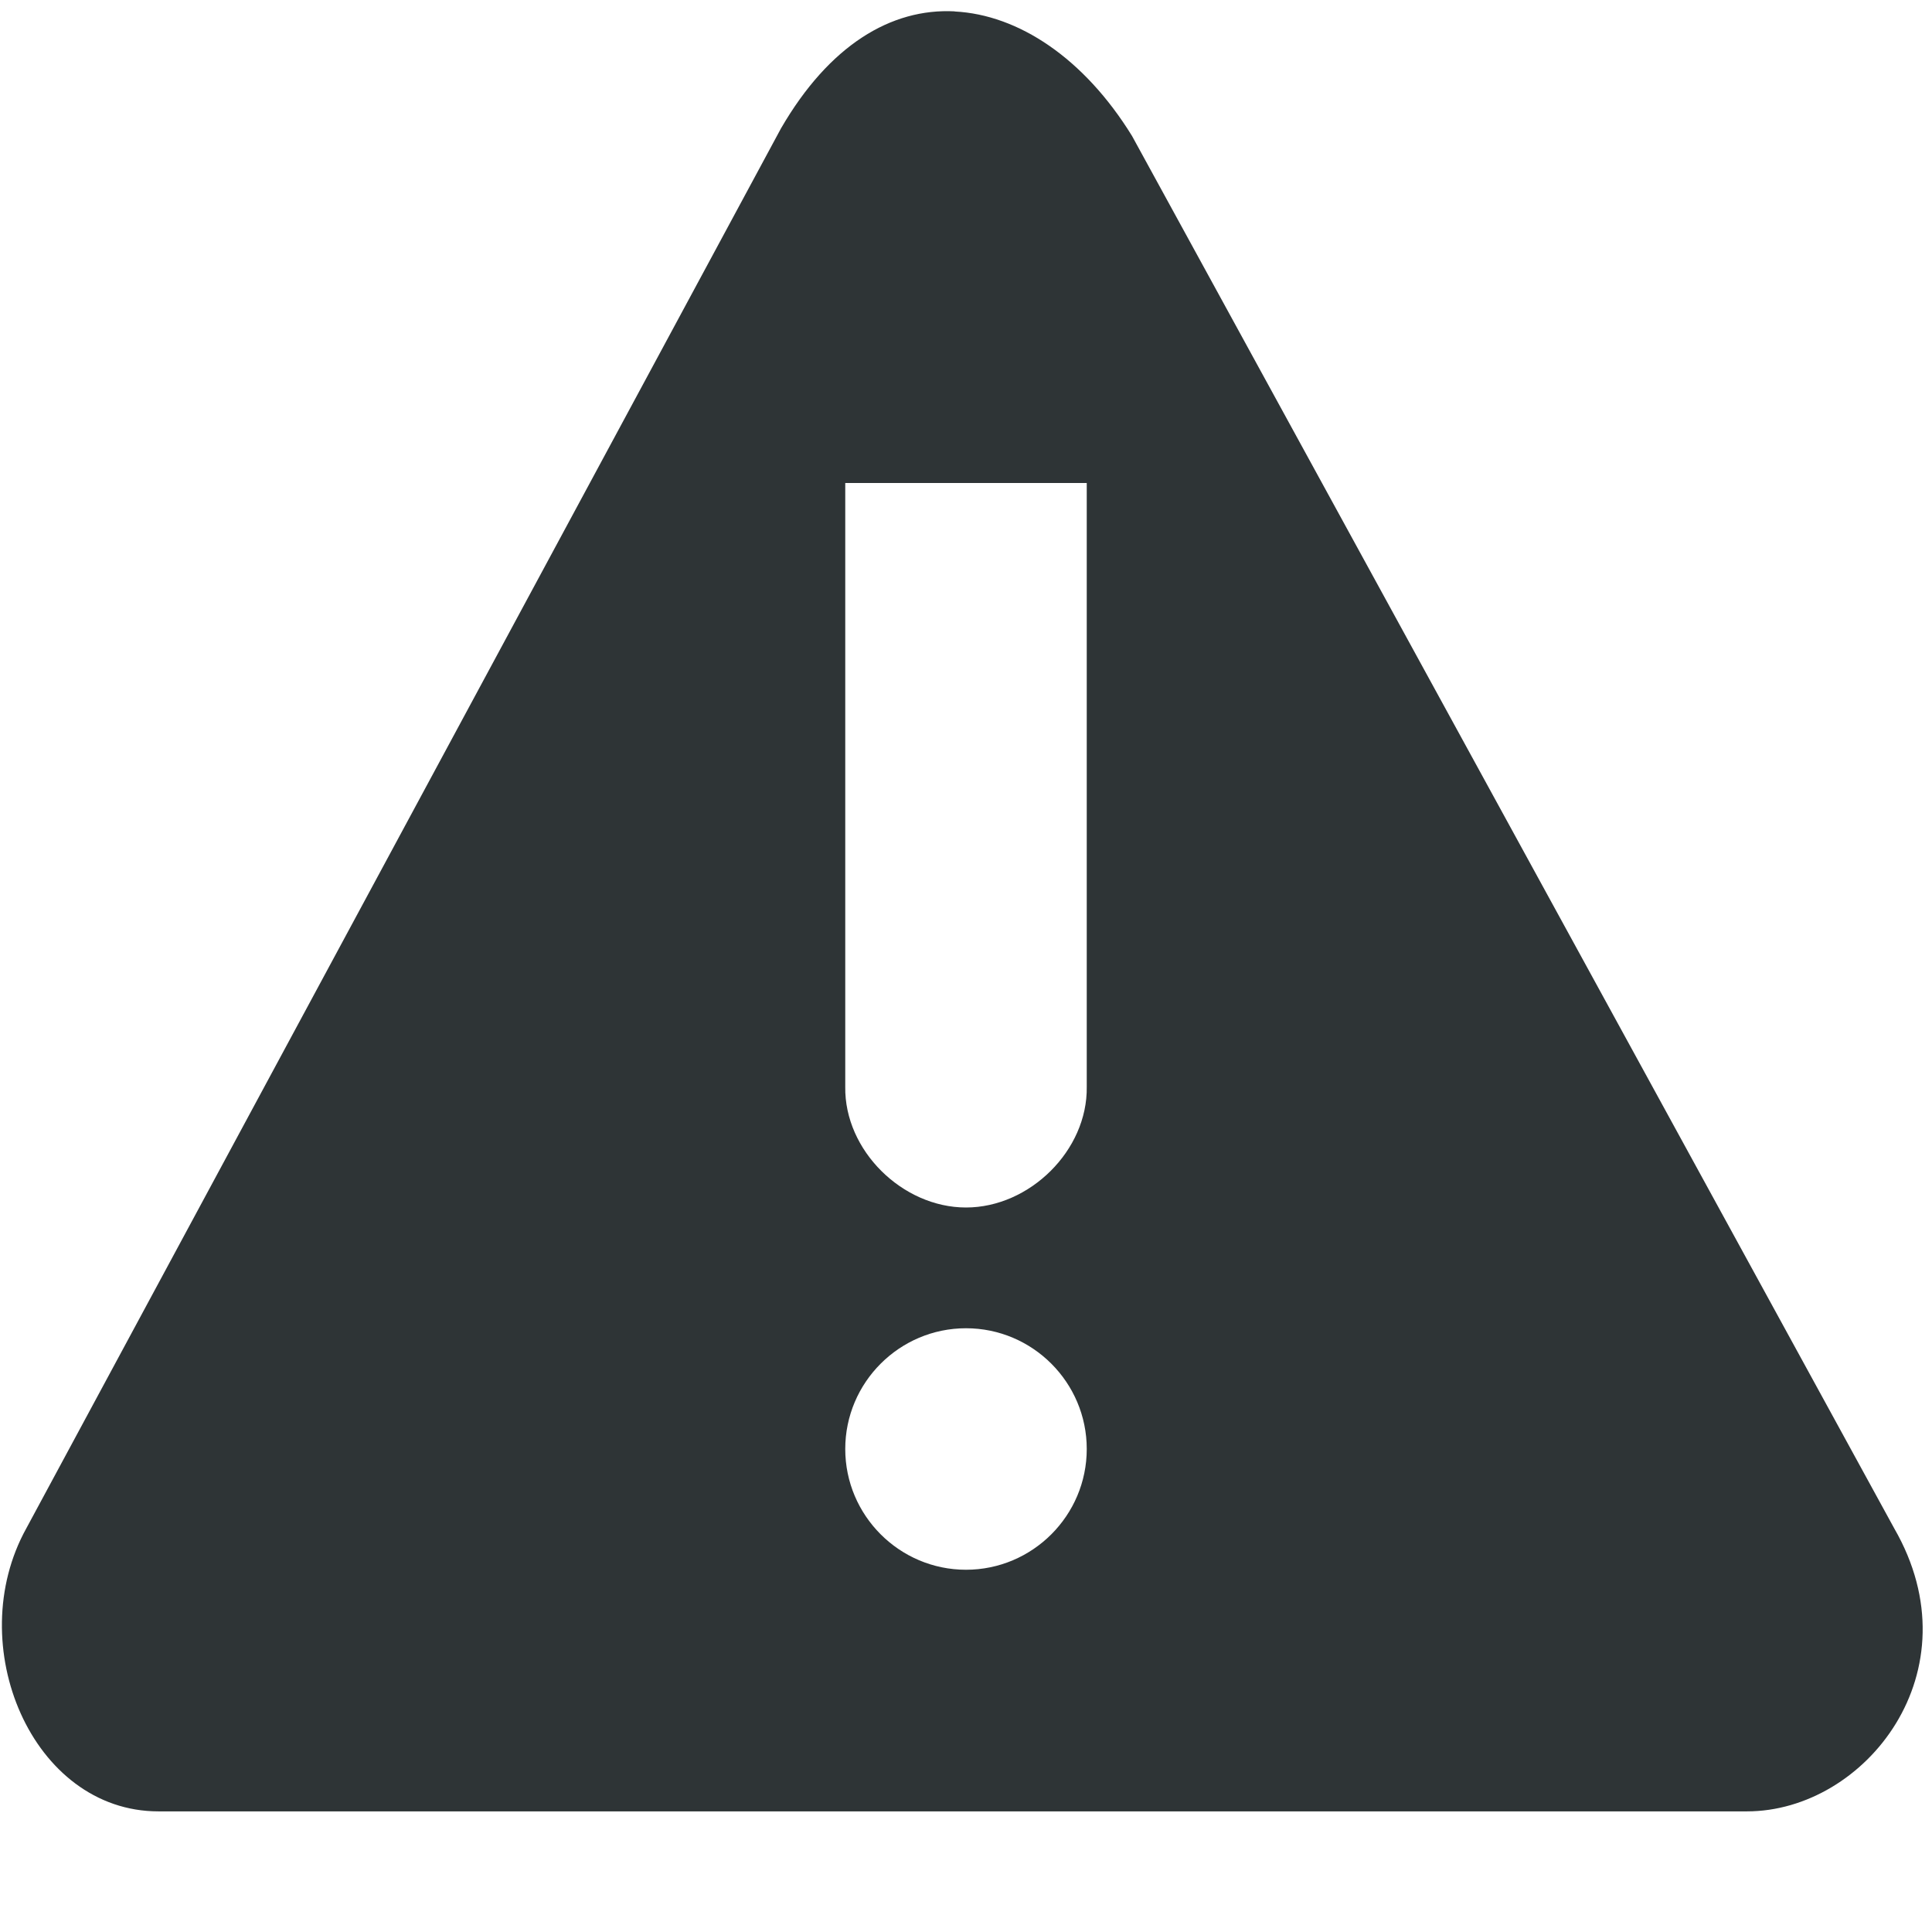
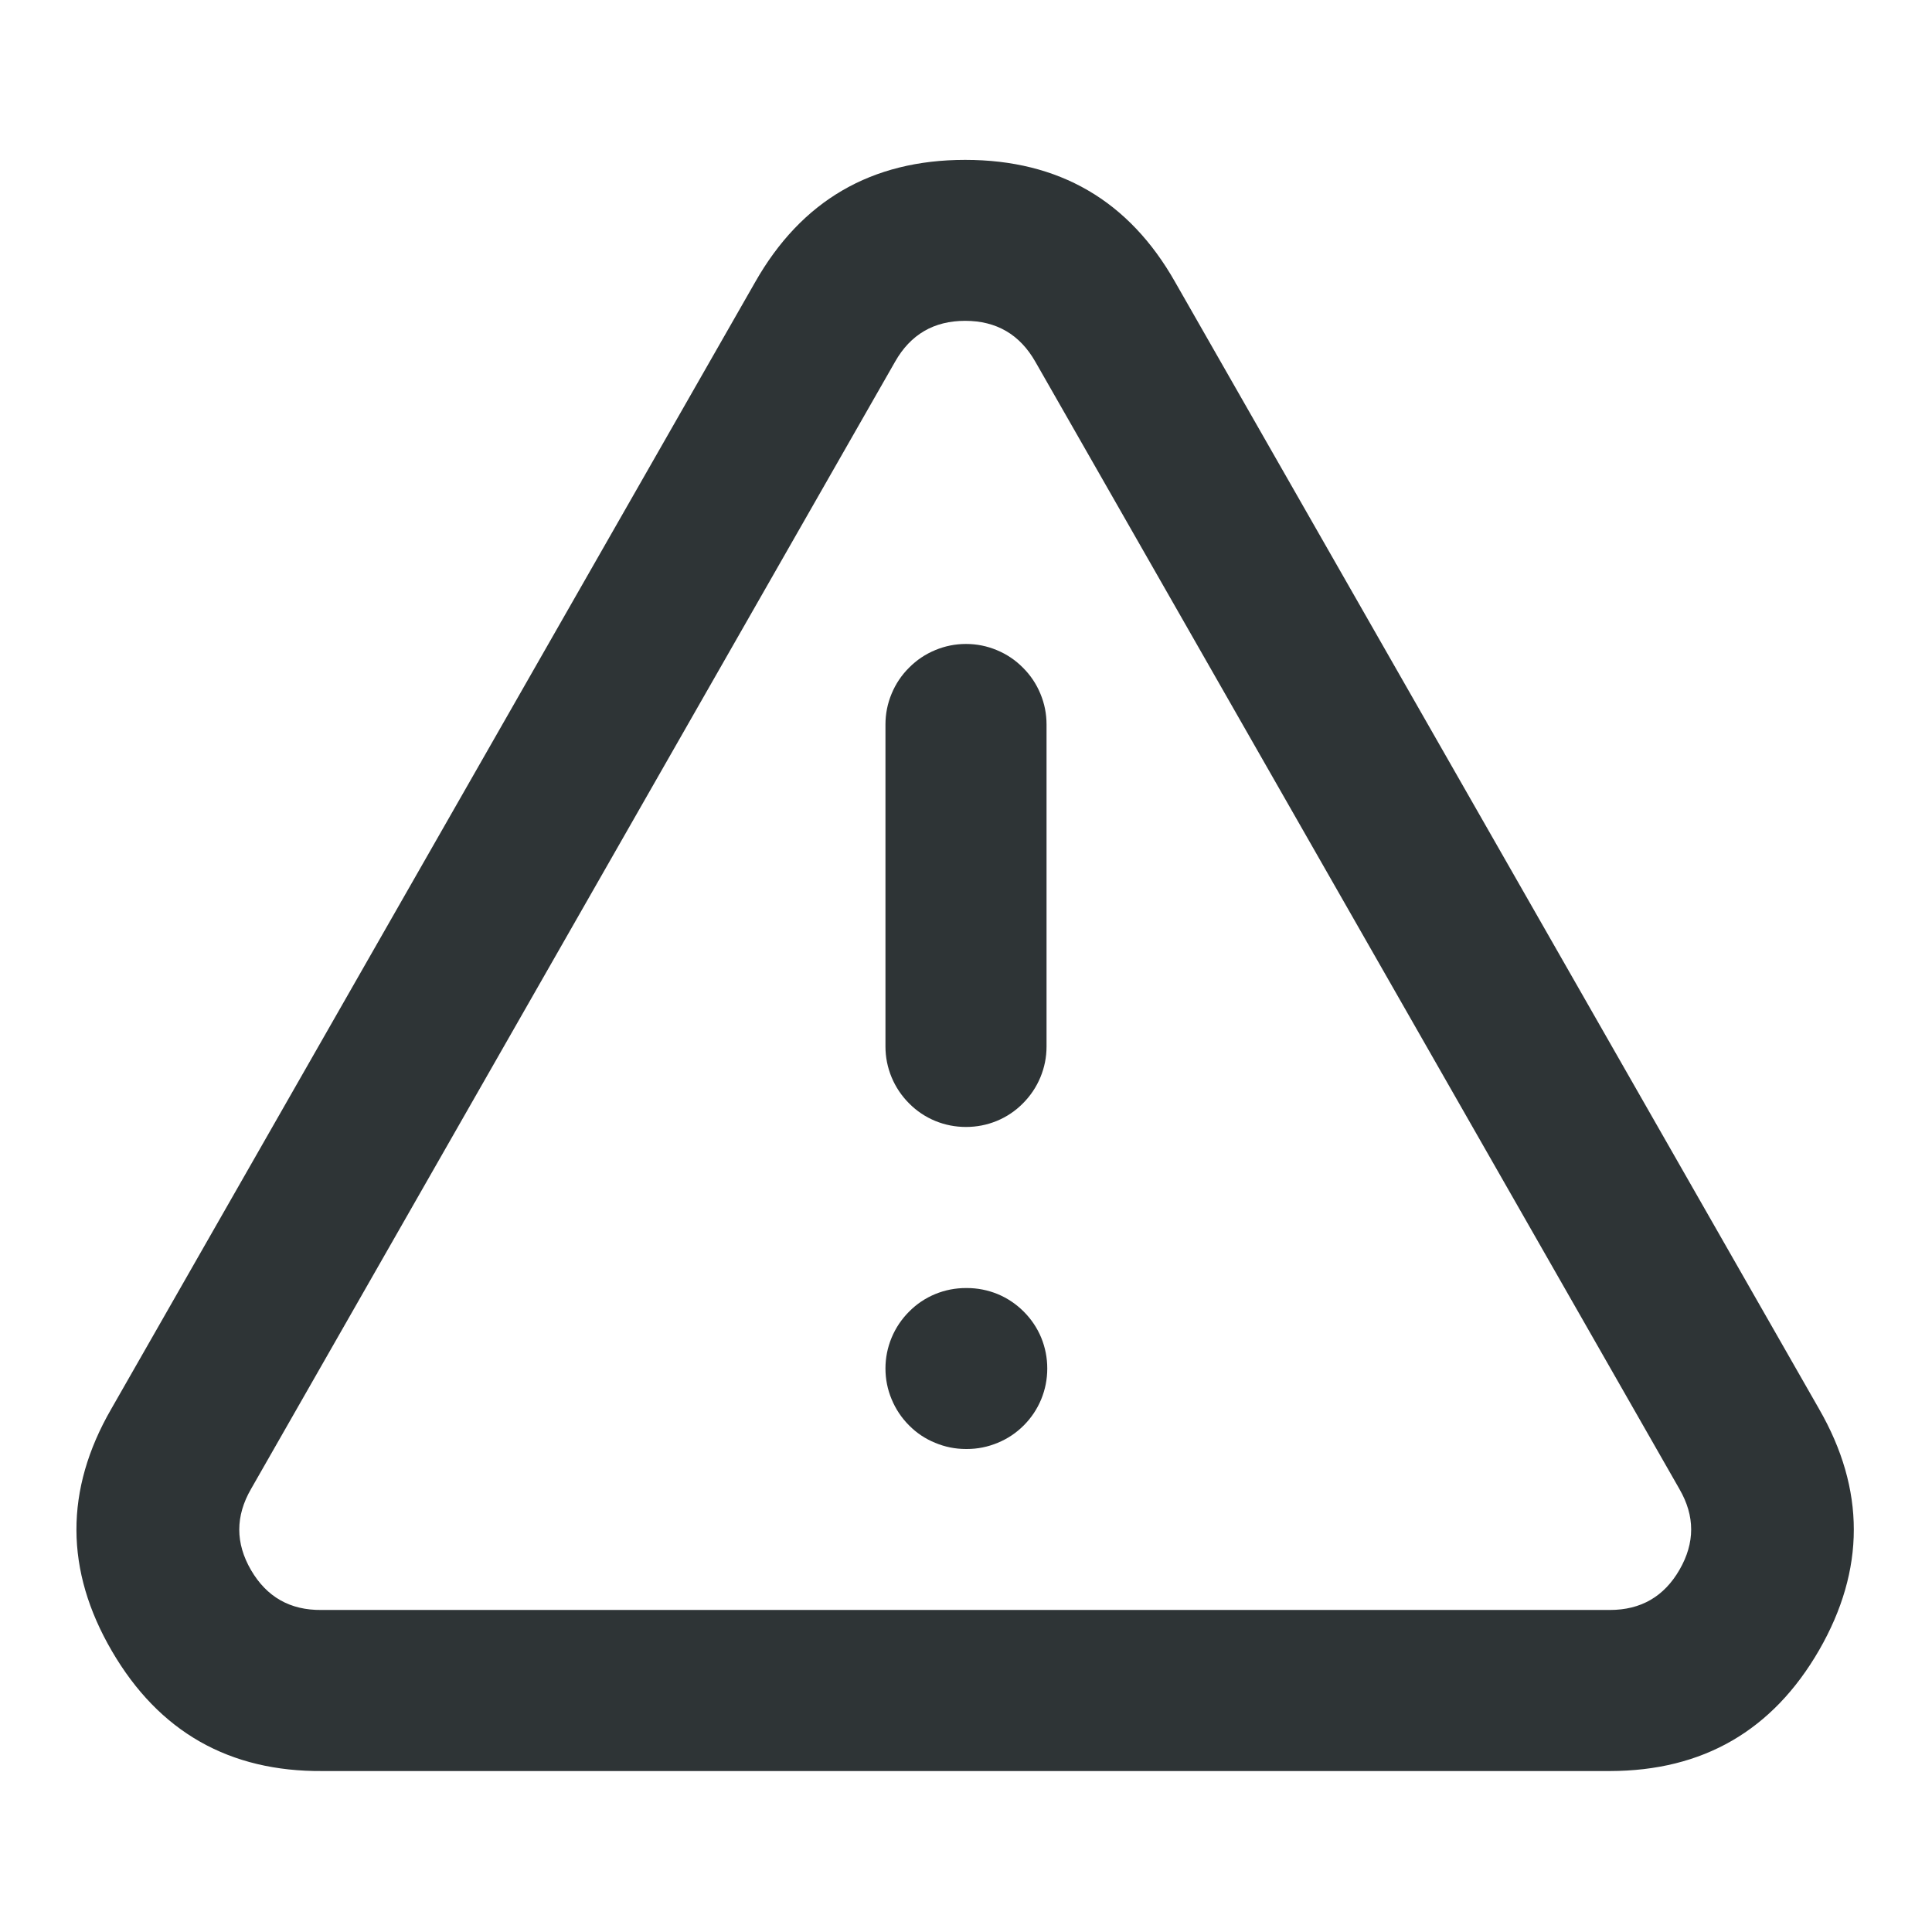
<svg xmlns="http://www.w3.org/2000/svg" height="16px" viewBox="0 0 16 16" width="16px">
-   <path d="m 7.906 0.094 c -0.527 -0.027 -1.039 0.281 -1.438 0.969 l -6.25 11.594 c -0.535 0.965 0.047 2.344 1.094 2.344 h 13.156 c 0.98 0 1.902 -1.16 1.219 -2.344 l -6.312 -11.531 c -0.398 -0.645 -0.941 -1.004 -1.469 -1.031 z m 1.094 3.906 v 5 c 0.008 0.527 -0.473 1 -1 1 s -1.008 -0.473 -1 -1 v -5 z m -1 7 c 0.551 0 1 0.449 1 1 s -0.449 1 -1 1 s -1 -0.449 -1 -1 s 0.449 -1 1 -1 z m 0 0" fill="#2e3436" />
+   <path d="M15.065 11.669L15.064 11.667L9.732 2.336Q9.159 1.324 7.993 1.324Q6.828 1.324 6.253 2.338L0.921 11.669Q0.342 12.672 0.927 13.674Q1.512 14.677 2.673 14.667L13.333 14.667Q14.488 14.665 15.065 13.666Q15.64 12.667 15.065 11.669ZM8.575 2.997L13.908 12.331L13.909 12.333Q14.102 12.666 13.909 13Q13.717 13.333 13.333 13.333L2.661 13.333Q2.274 13.337 2.079 13.003Q1.884 12.668 2.079 12.331L7.413 2.995Q7.605 2.657 7.993 2.657Q8.382 2.657 8.575 2.997ZM8.667 8.667L8.667 6Q8.667 5.867 8.616 5.745Q8.565 5.622 8.471 5.529Q8.378 5.435 8.255 5.384Q8.133 5.333 8 5.333Q7.867 5.333 7.745 5.384Q7.622 5.435 7.529 5.529Q7.435 5.622 7.384 5.745Q7.333 5.867 7.333 6L7.333 8.667Q7.333 8.799 7.384 8.922Q7.435 9.044 7.529 9.138Q7.622 9.232 7.745 9.283Q7.867 9.333 8 9.333Q8.133 9.333 8.255 9.283Q8.378 9.232 8.471 9.138Q8.565 9.044 8.616 8.922Q8.667 8.799 8.667 8.667ZM8 10.667L8.007 10.667Q8.139 10.667 8.262 10.717Q8.384 10.768 8.478 10.862Q8.572 10.956 8.623 11.078Q8.673 11.201 8.673 11.333Q8.673 11.466 8.623 11.588Q8.572 11.711 8.478 11.805Q8.384 11.899 8.262 11.949Q8.139 12 8.007 12L8 12Q7.867 12 7.745 11.949Q7.622 11.899 7.529 11.805Q7.435 11.711 7.384 11.588Q7.333 11.466 7.333 11.333Q7.333 11.201 7.384 11.078Q7.435 10.956 7.529 10.862Q7.622 10.768 7.745 10.717Q7.867 10.667 8 10.667Z" fill="#2e3436" fill-rule="evenodd" />
</svg>
